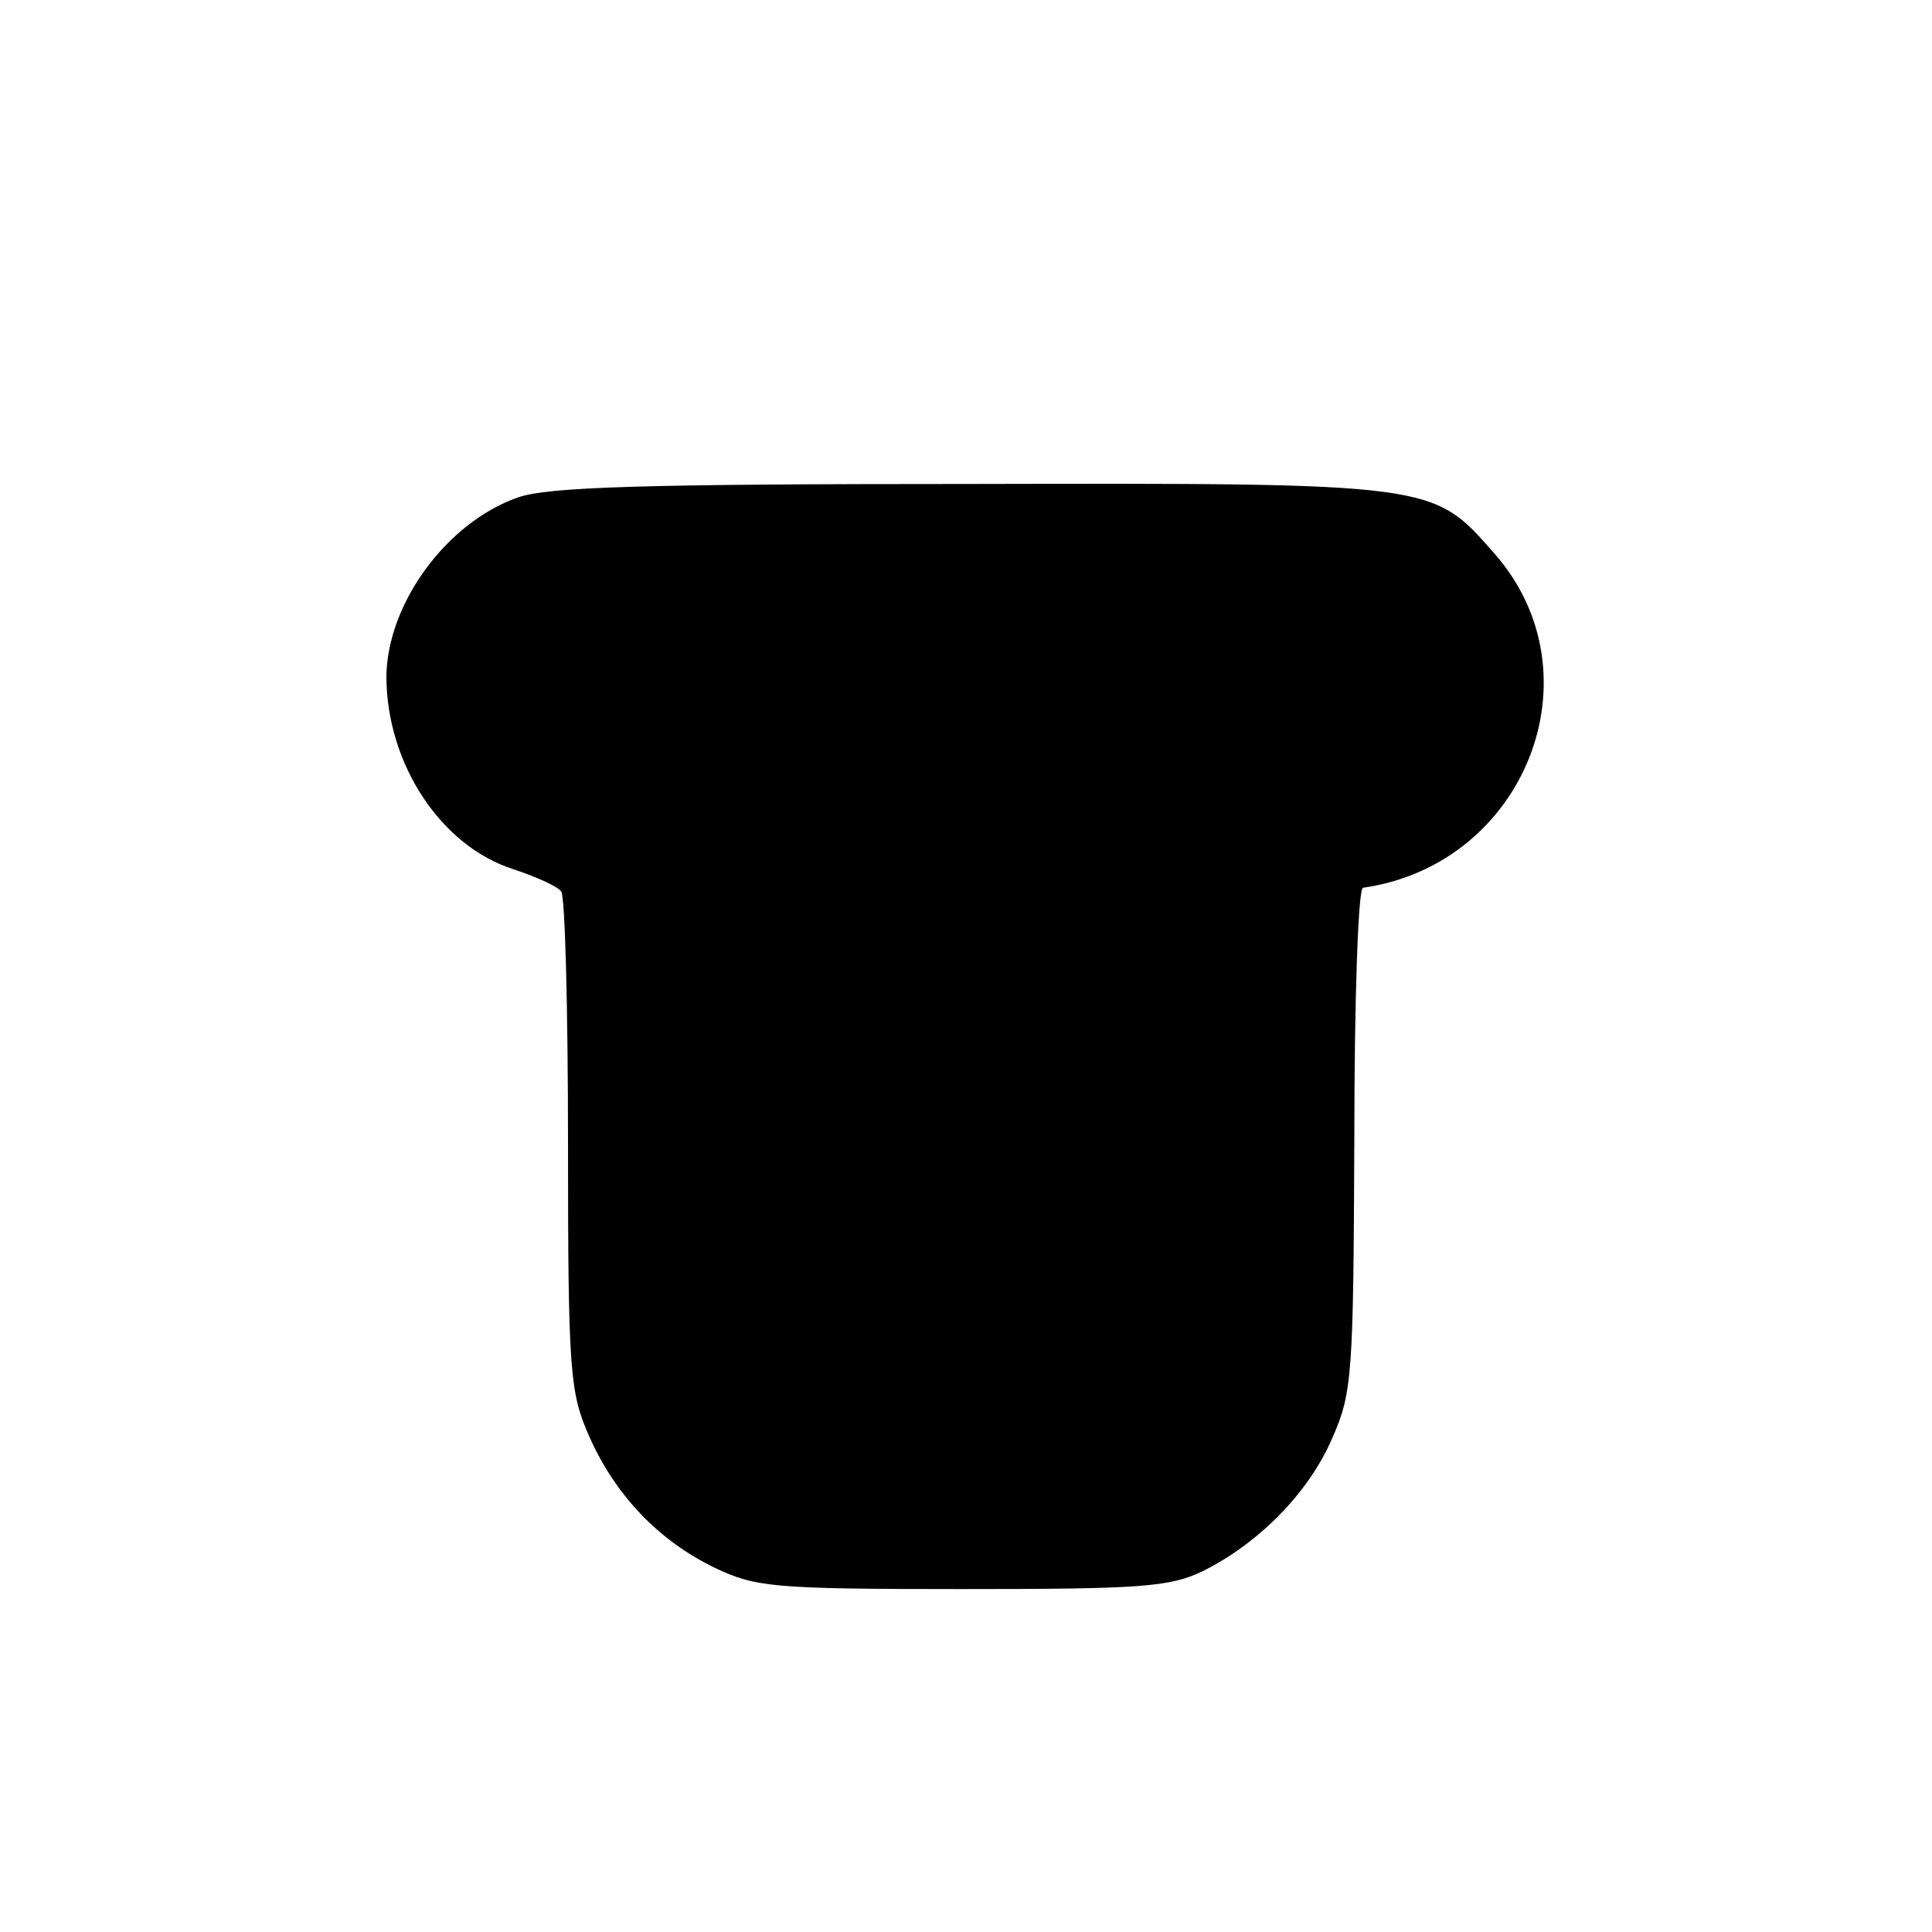
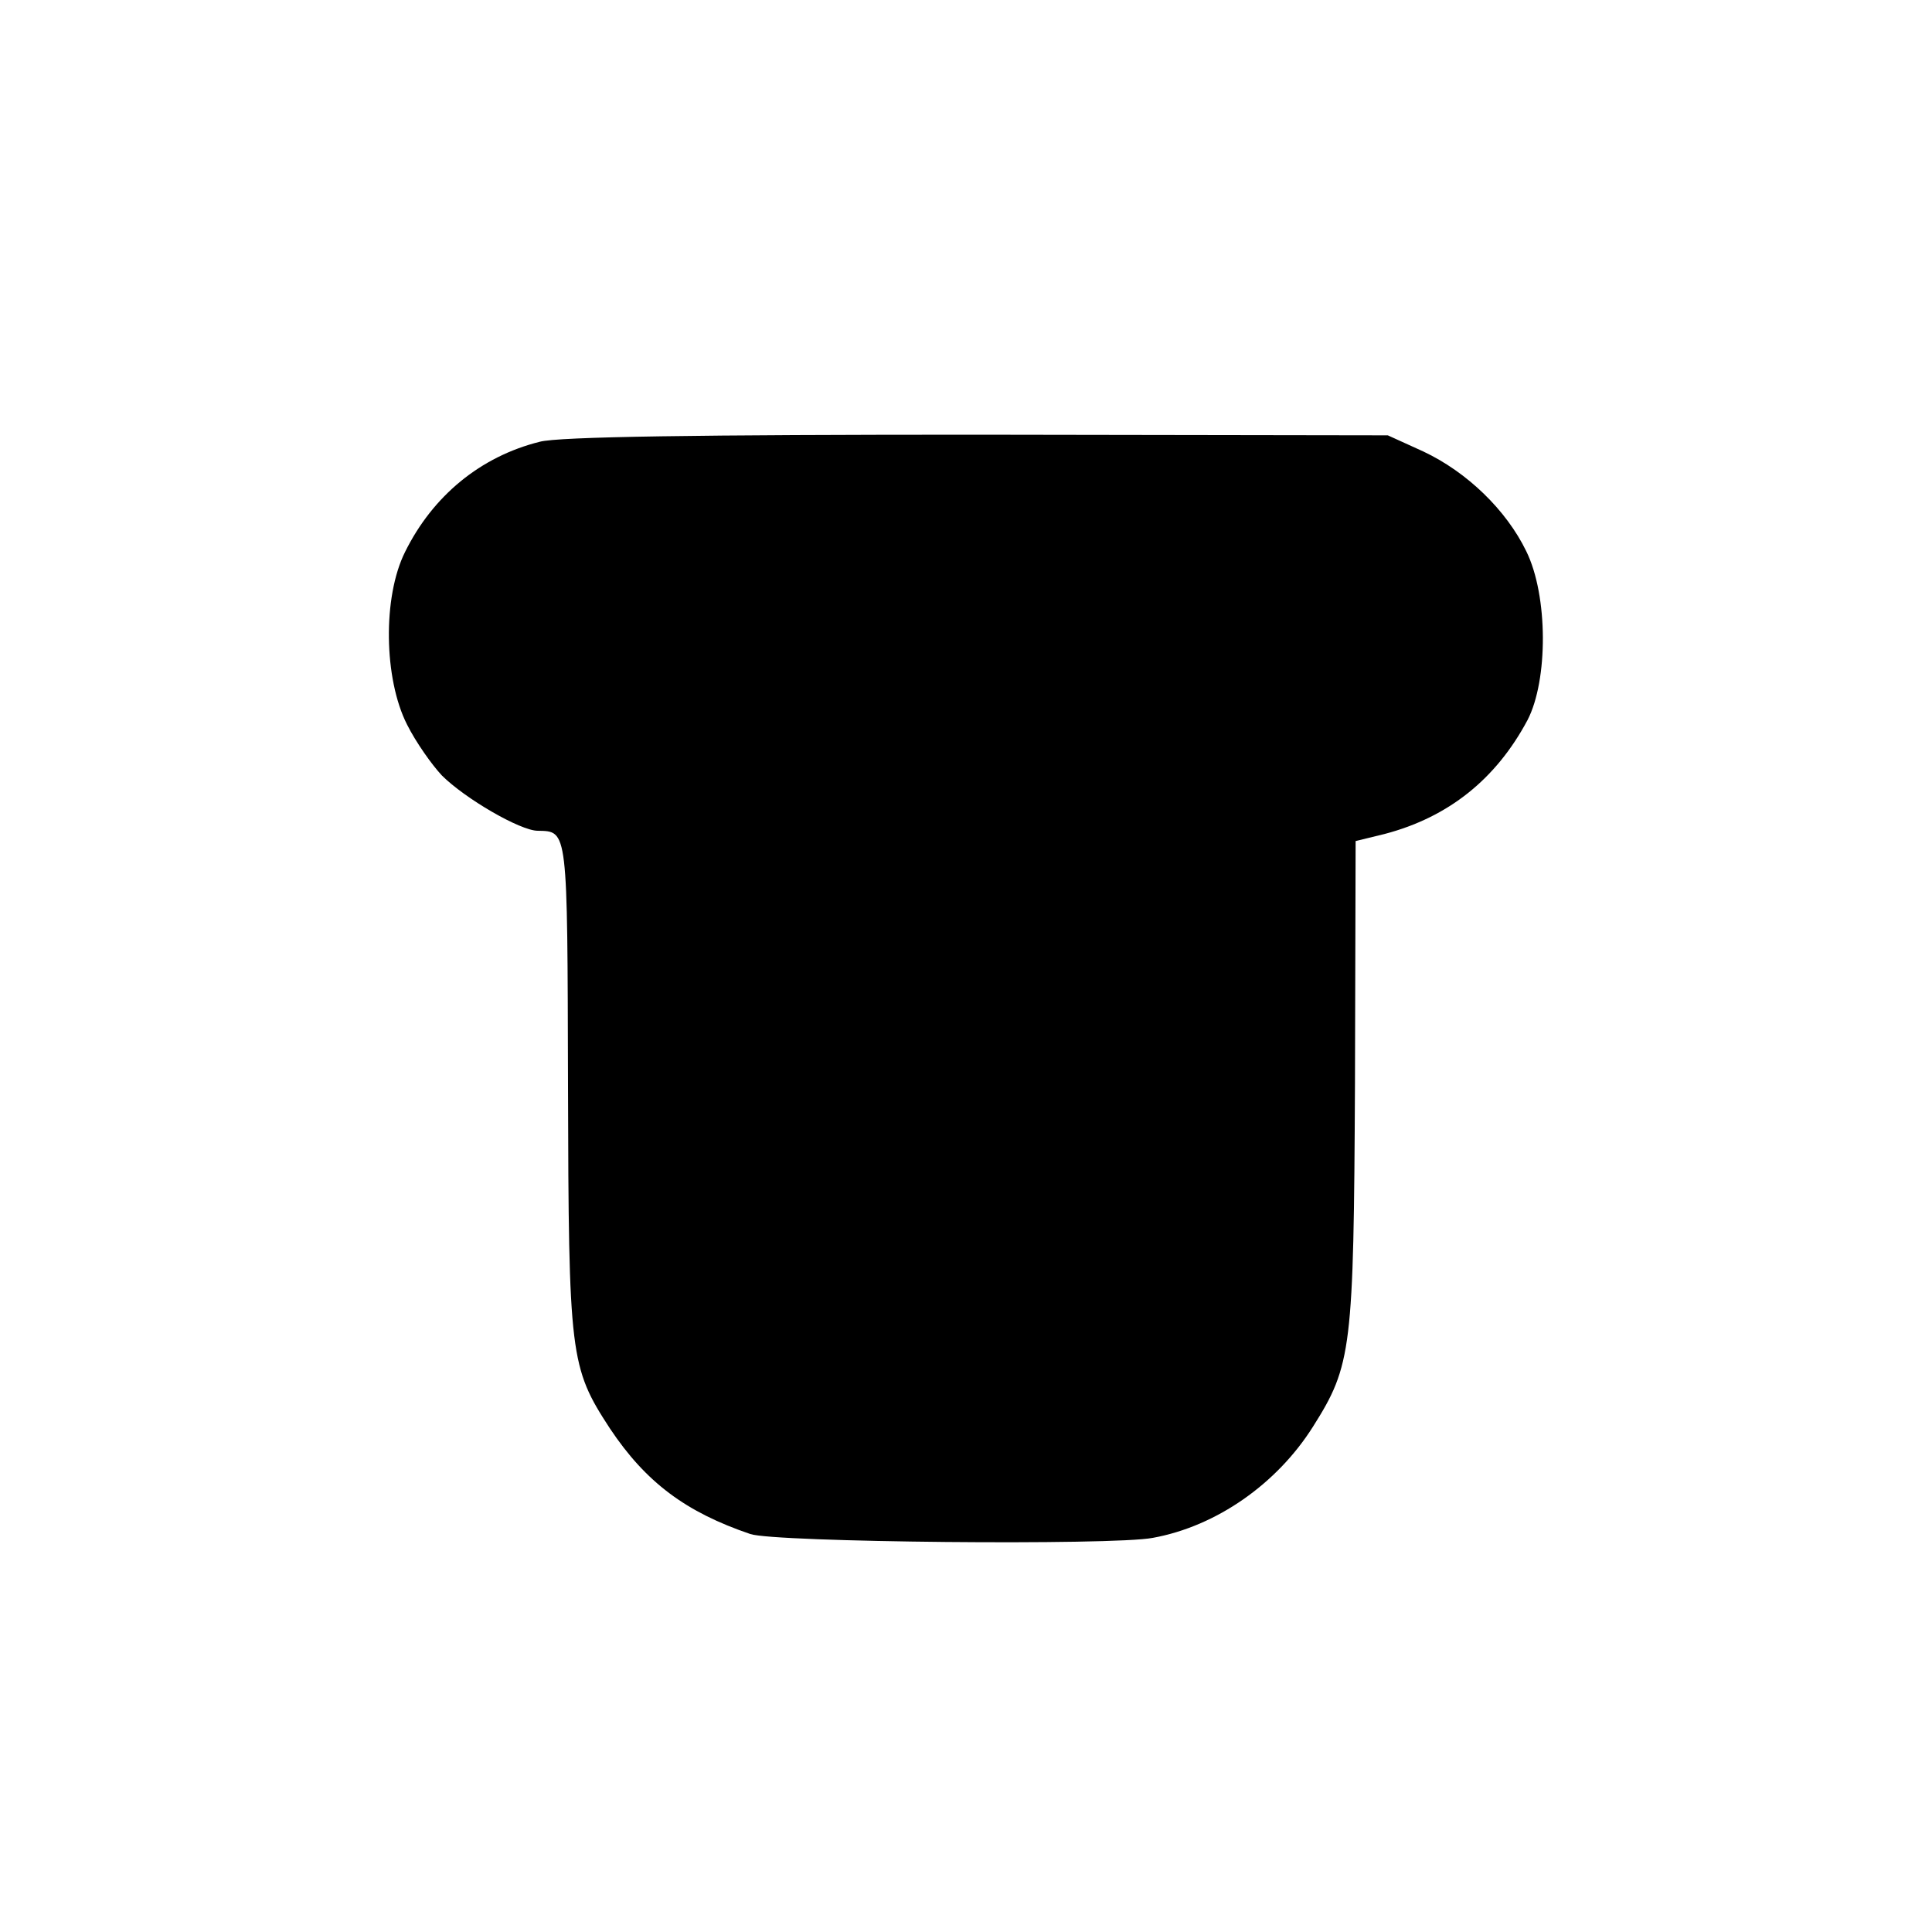
- <svg xmlns="http://www.w3.org/2000/svg" version="1.0" width="200pt" height="200pt" viewBox="0 0 200 200" preserveAspectRatio="xMidYMid meet">
-   <g transform="translate(0,200) scale(0.1,-0.1)" fill="#000000" stroke="none">
-     <path d="M536 1485 c-74 -26 -135 -110 -136 -185 0 -90 56 -176 132 -200 24 -8 46 -18 49 -23 4 -5 7 -123 7 -262 0 -236 2 -257 22 -302 27 -61 72 -108 130 -136 42 -20 60 -22 255 -22 184 0 215 2 249 18 59 29 111 82 135 138 21 47 22 66 23 310 0 145 4 260 9 260 168 24 246 221 136 346 -64 73 -60 73 -542 72 -339 0 -438 -3 -469 -14z" />
+ <svg xmlns="http://www.w3.org/2000/svg" version="1.0" width="300pt" height="300pt" viewBox="0 0 300 300" preserveAspectRatio="xMidYMid meet">
+   <g transform="translate(0,300) scale(0.1,-0.1)" fill="#000000" stroke="none">
+     <path d="M838 2314 c-92 -23 -166 -84 -209 -171 -35 -70 -33 -197 3 -268 14 -28 39 -63 54 -79 36 -36 122 -86 149 -86 47 -1 46 5 47 -396 1 -420 3 -437 65 -532 56 -84 118 -130 218 -164 37 -13 563 -18 625 -6 99 18 193 84 249 173 60 95 63 120 65 533 l1 376 45 11 c99 26 173 85 222 177 32 62 32 193 -2 262 -31 64 -92 123 -160 155 l-55 25 -637 1 c-432 0 -651 -3 -680 -11z" />
  </g>
</svg>
